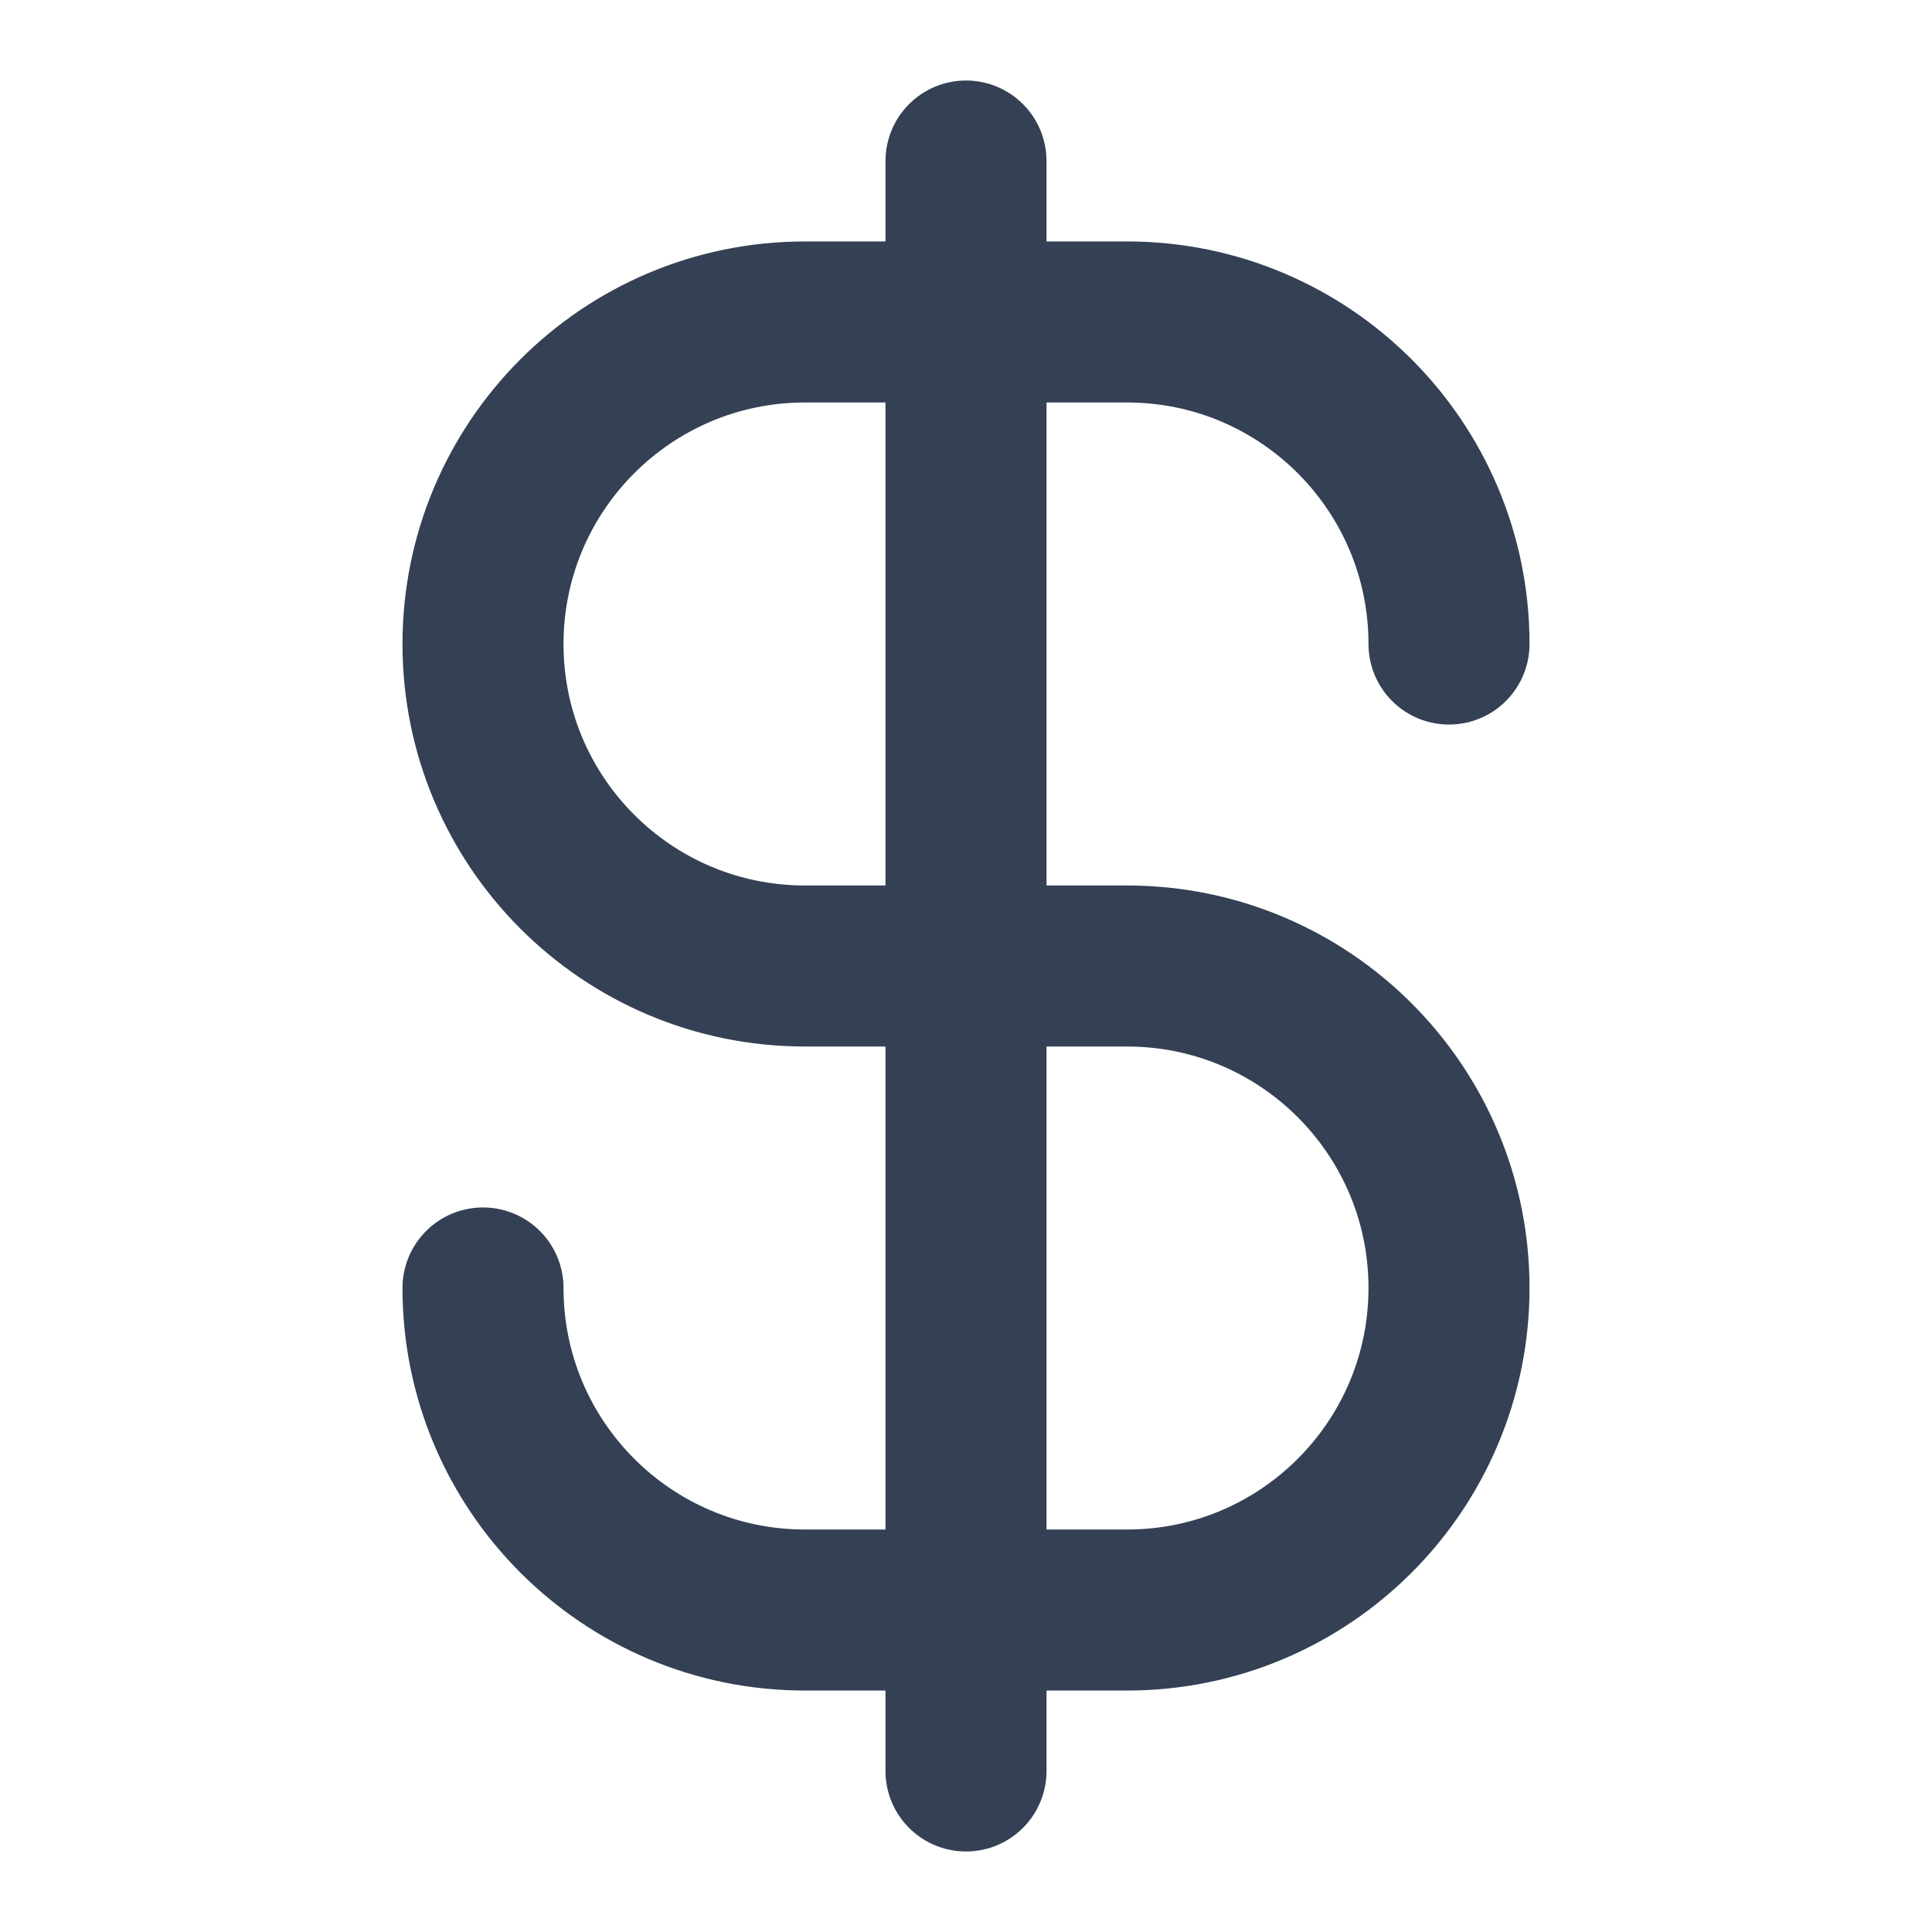
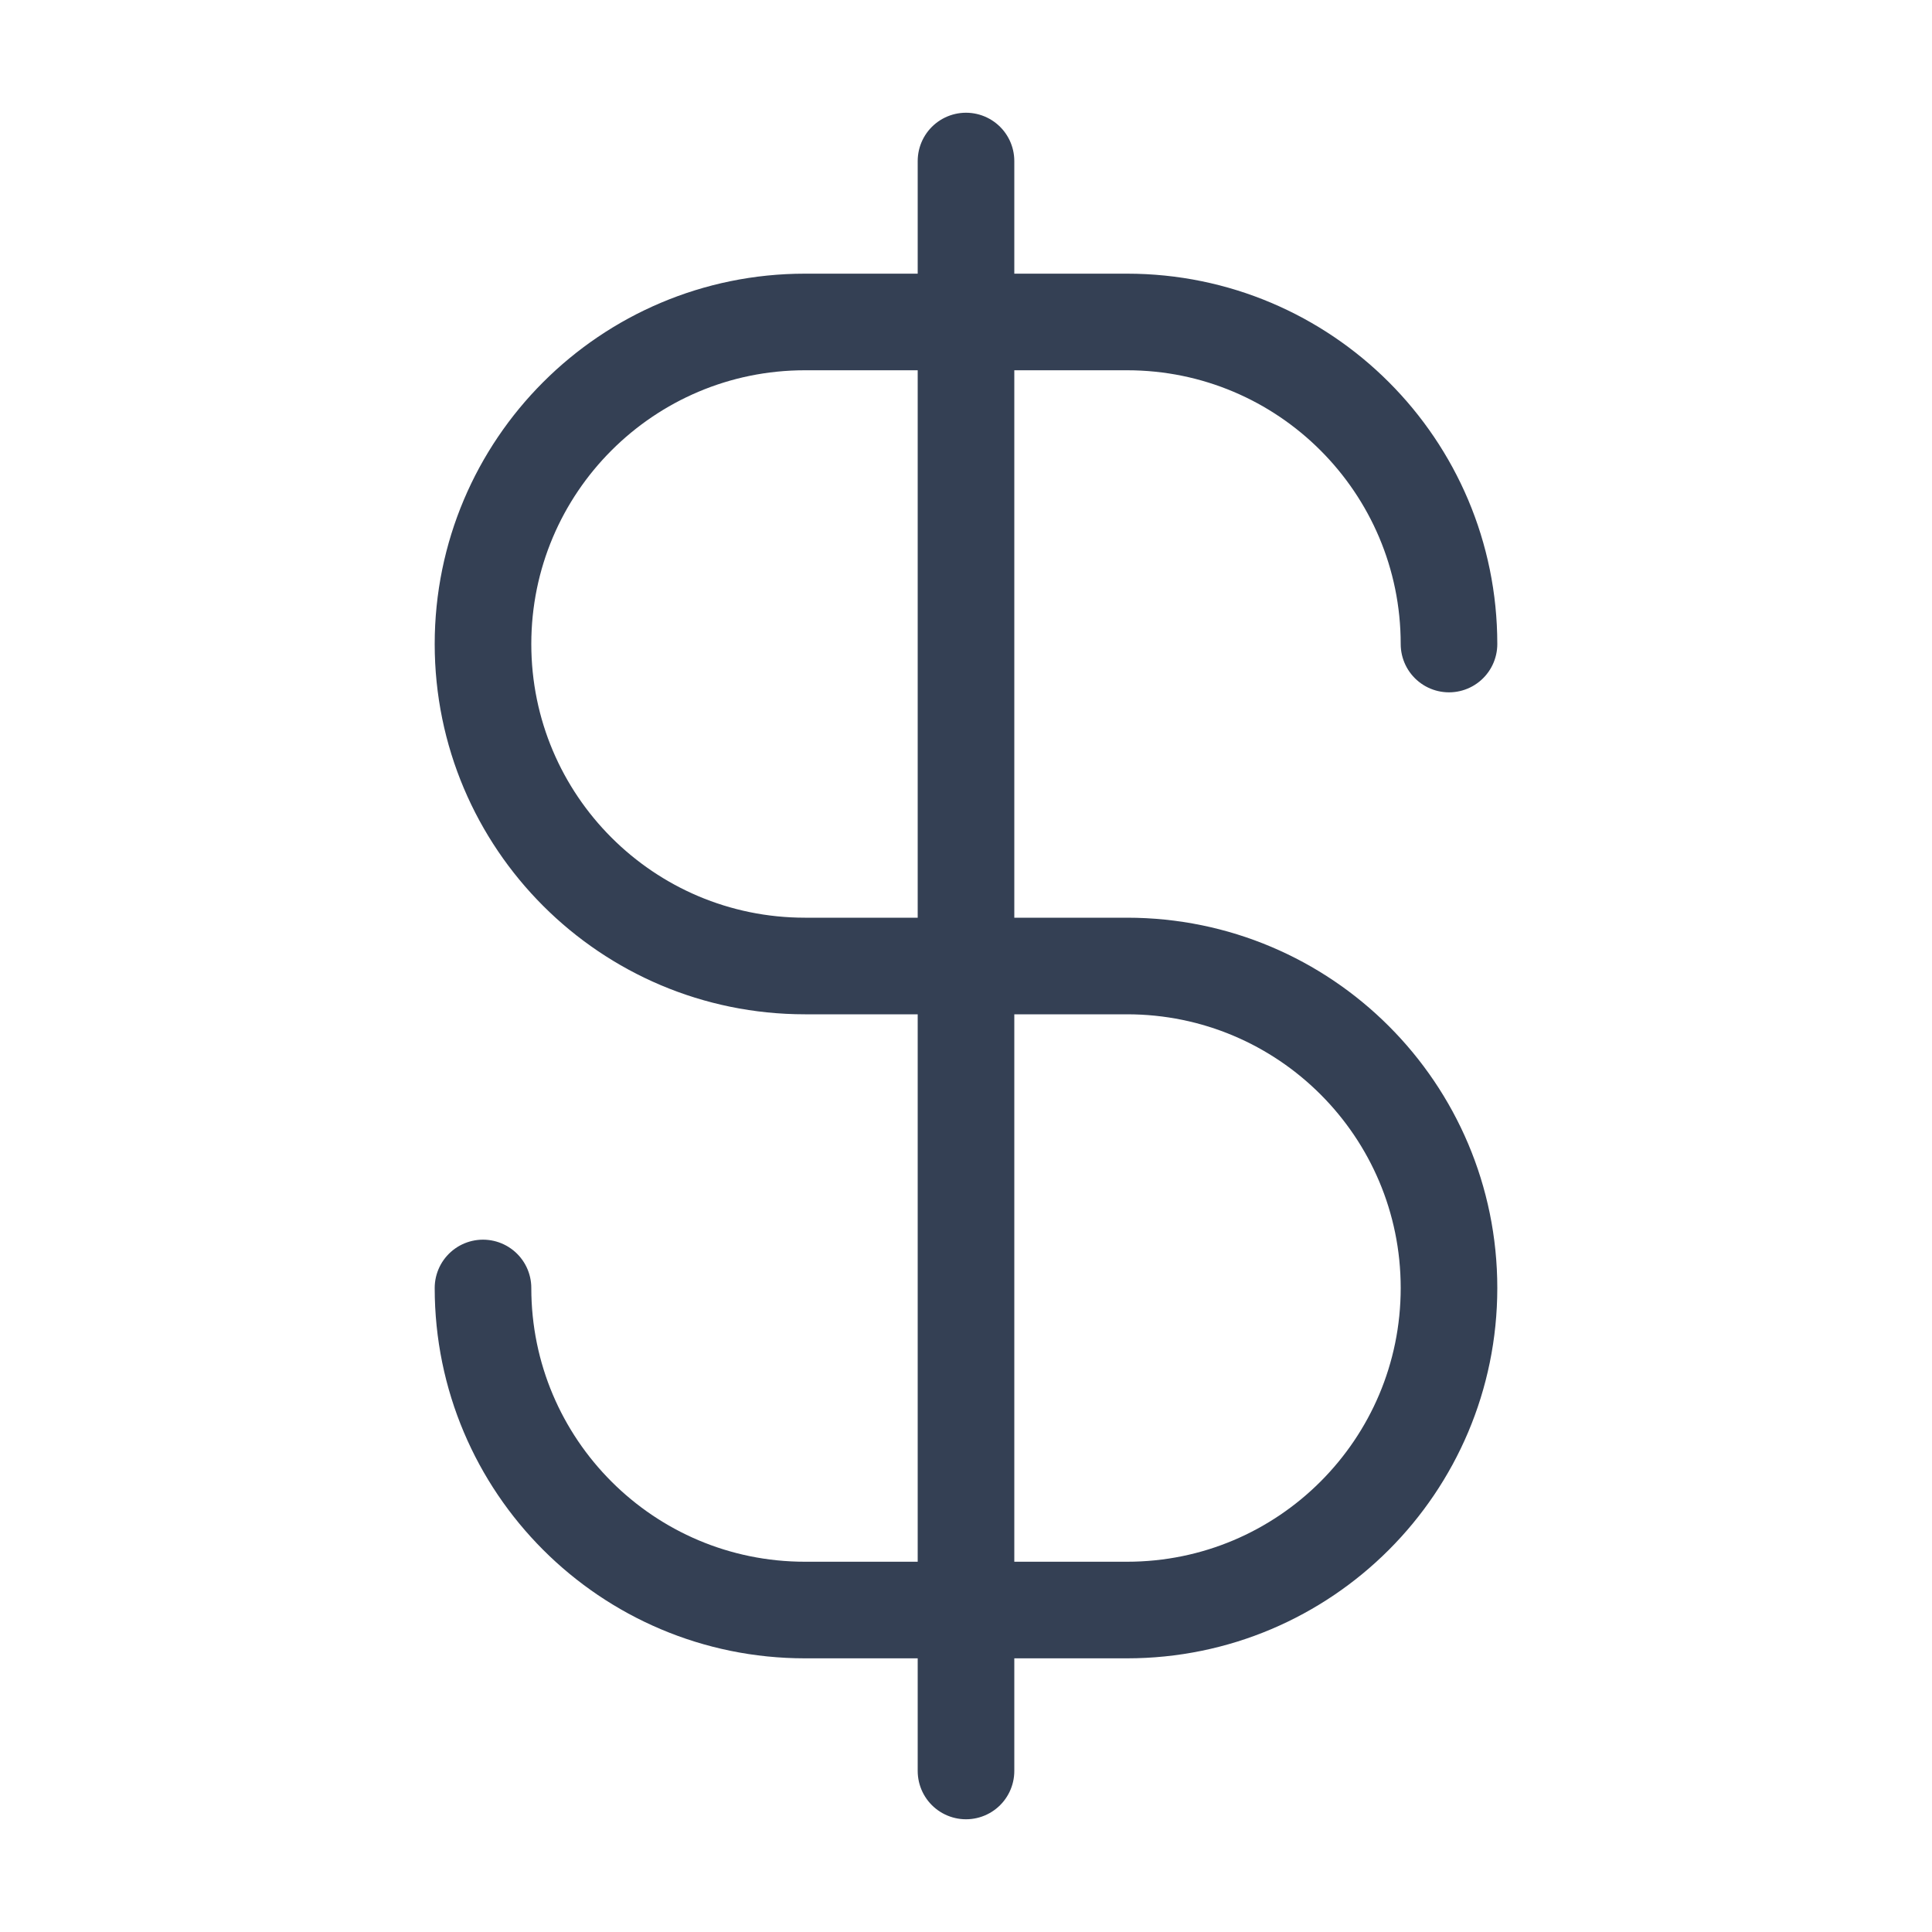
<svg xmlns="http://www.w3.org/2000/svg" width="20" height="20" viewBox="0 0 20 20" fill="none">
-   <path d="M5 13.333C5 15.174 6.492 16.667 8.333 16.667H11.667C13.508 16.667 15 15.174 15 13.333C15 11.492 13.508 10 11.667 10H8.333C6.492 10 5 8.508 5 6.667C5 4.826 6.492 3.333 8.333 3.333H11.667C13.508 3.333 15 4.826 15 6.667M10 1.667V18.333" stroke="#344054" stroke-width="1.667" stroke-linecap="round" stroke-linejoin="round" />
+   <path d="M5 13.333C5 15.174 6.492 16.667 8.333 16.667H11.667C13.508 16.667 15 15.174 15 13.333C15 11.492 13.508 10 11.667 10H8.333C6.492 10 5 8.508 5 6.667C5 4.826 6.492 3.333 8.333 3.333H11.667C13.508 3.333 15 4.826 15 6.667M10 1.667V18.333" stroke="#344054" strokeWidth="1.667" stroke-linecap="round" stroke-linejoin="round" />
</svg>
